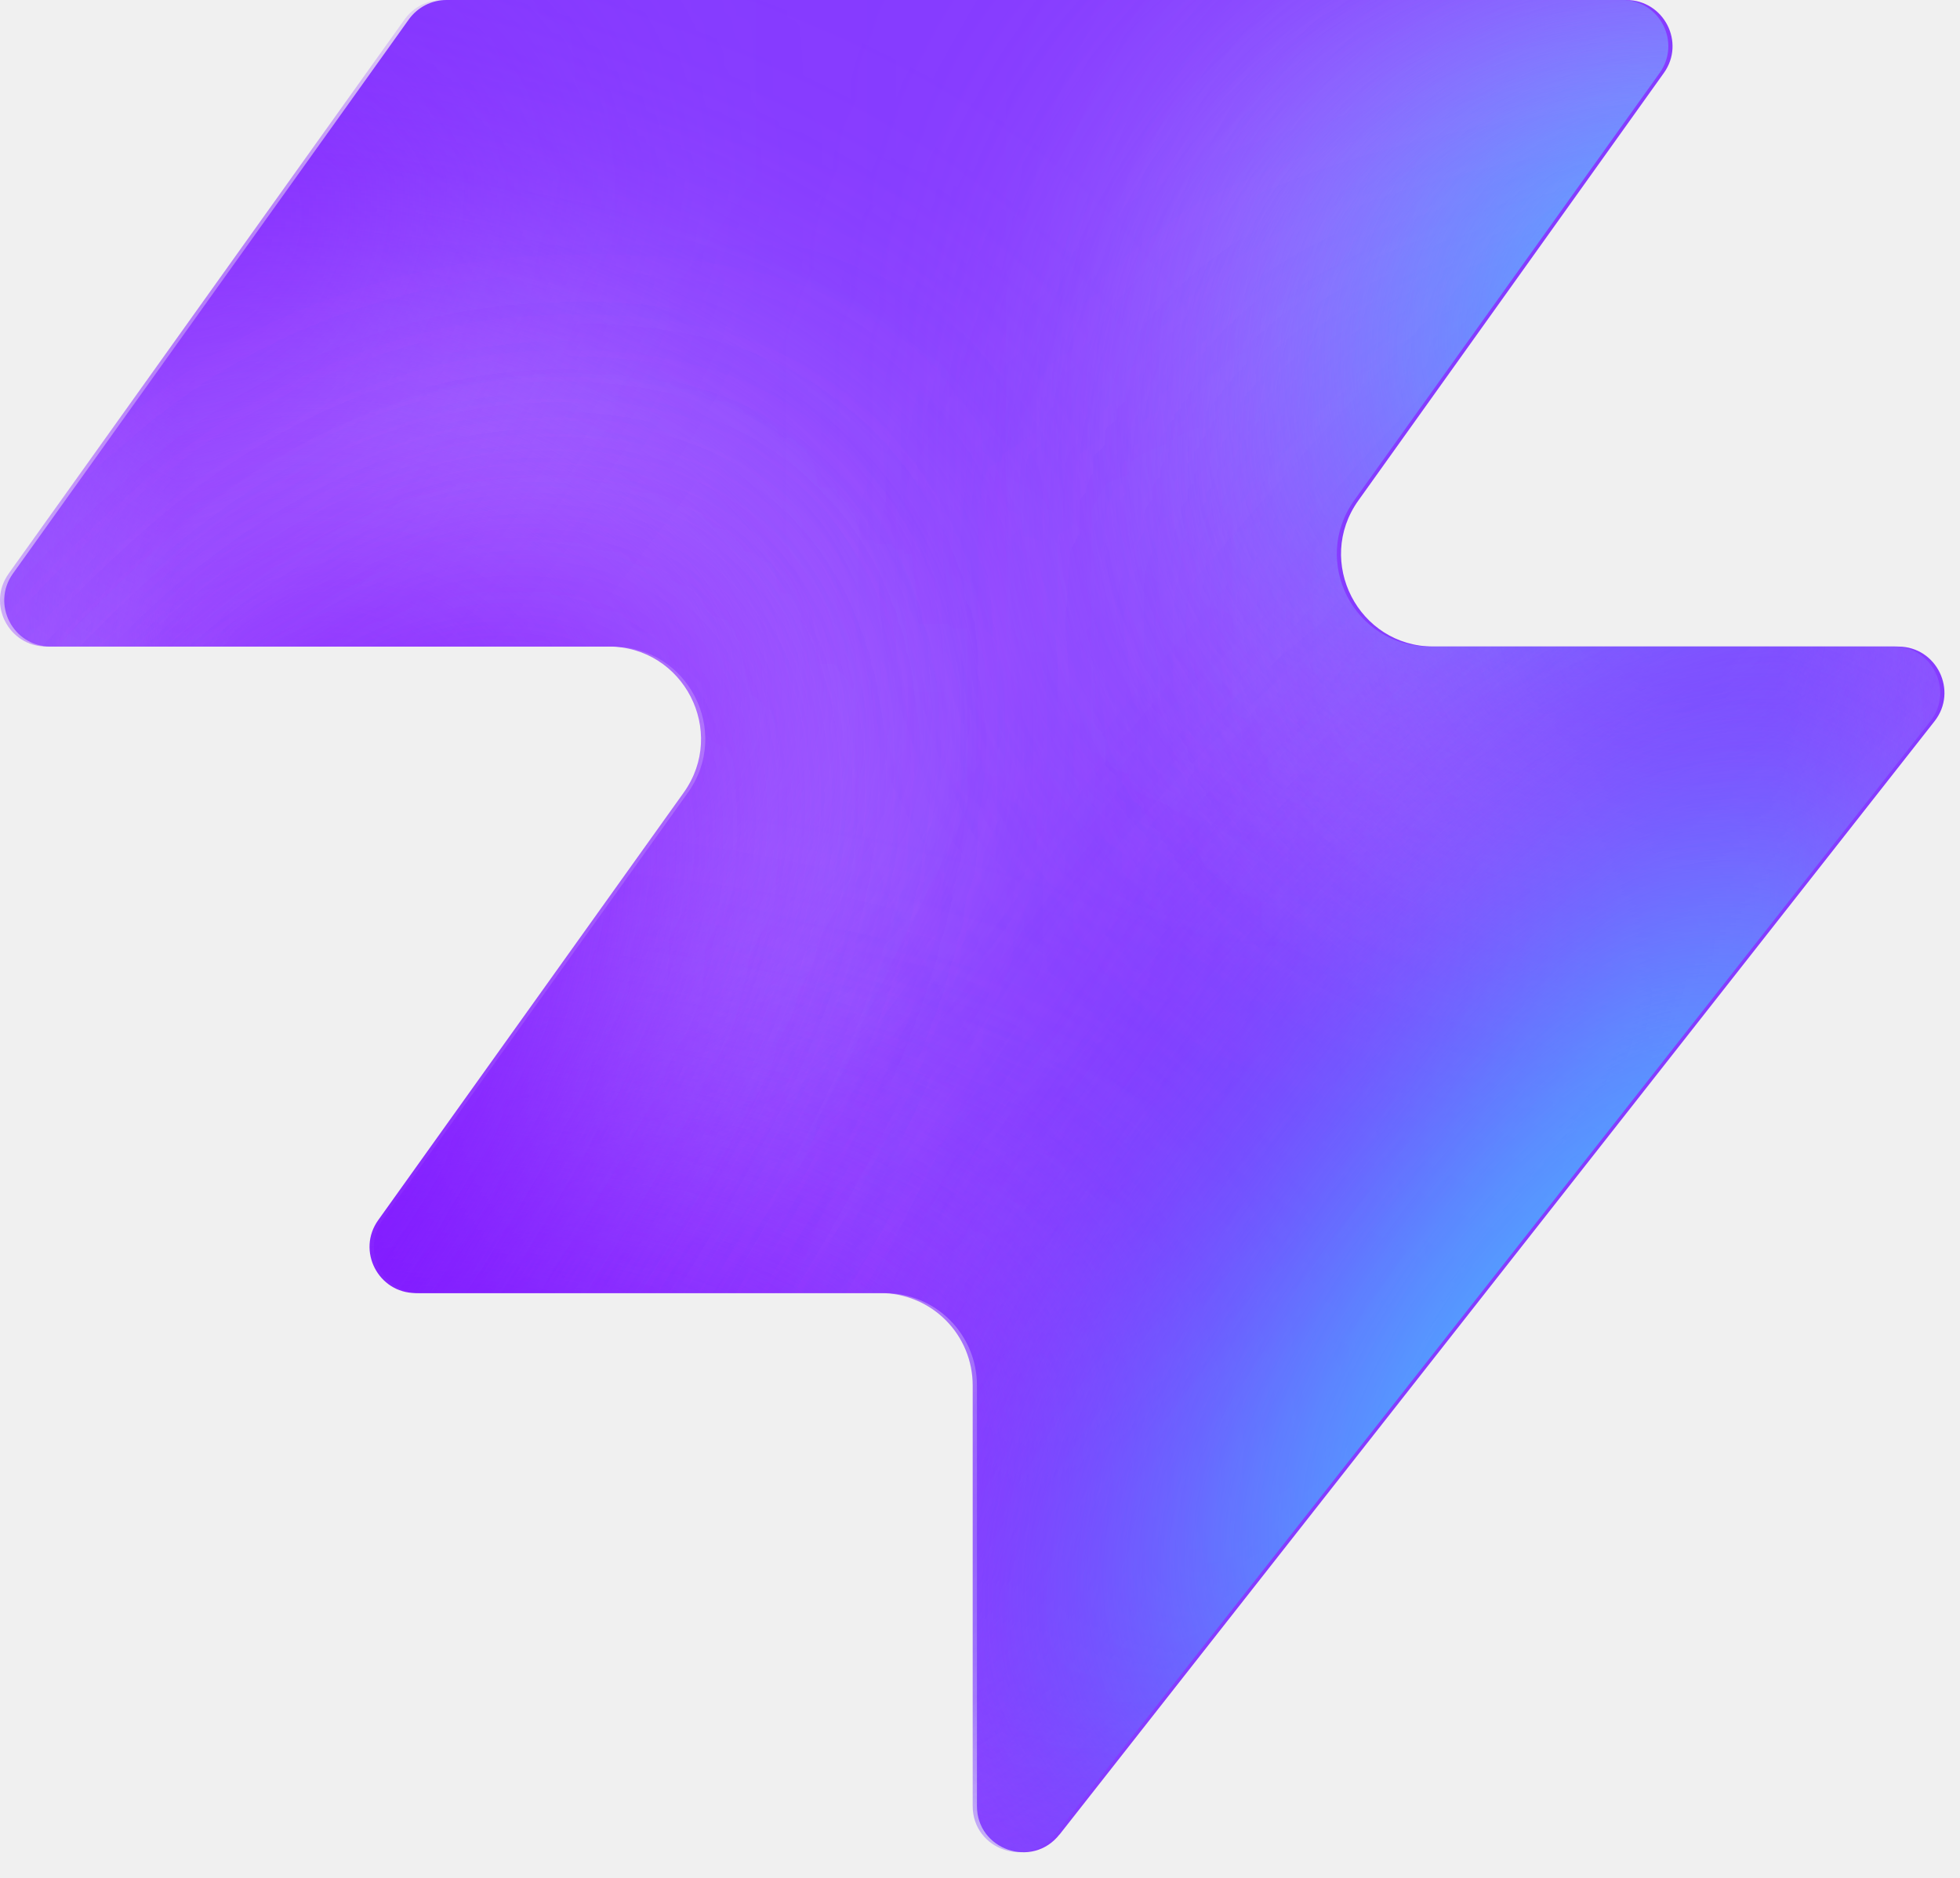
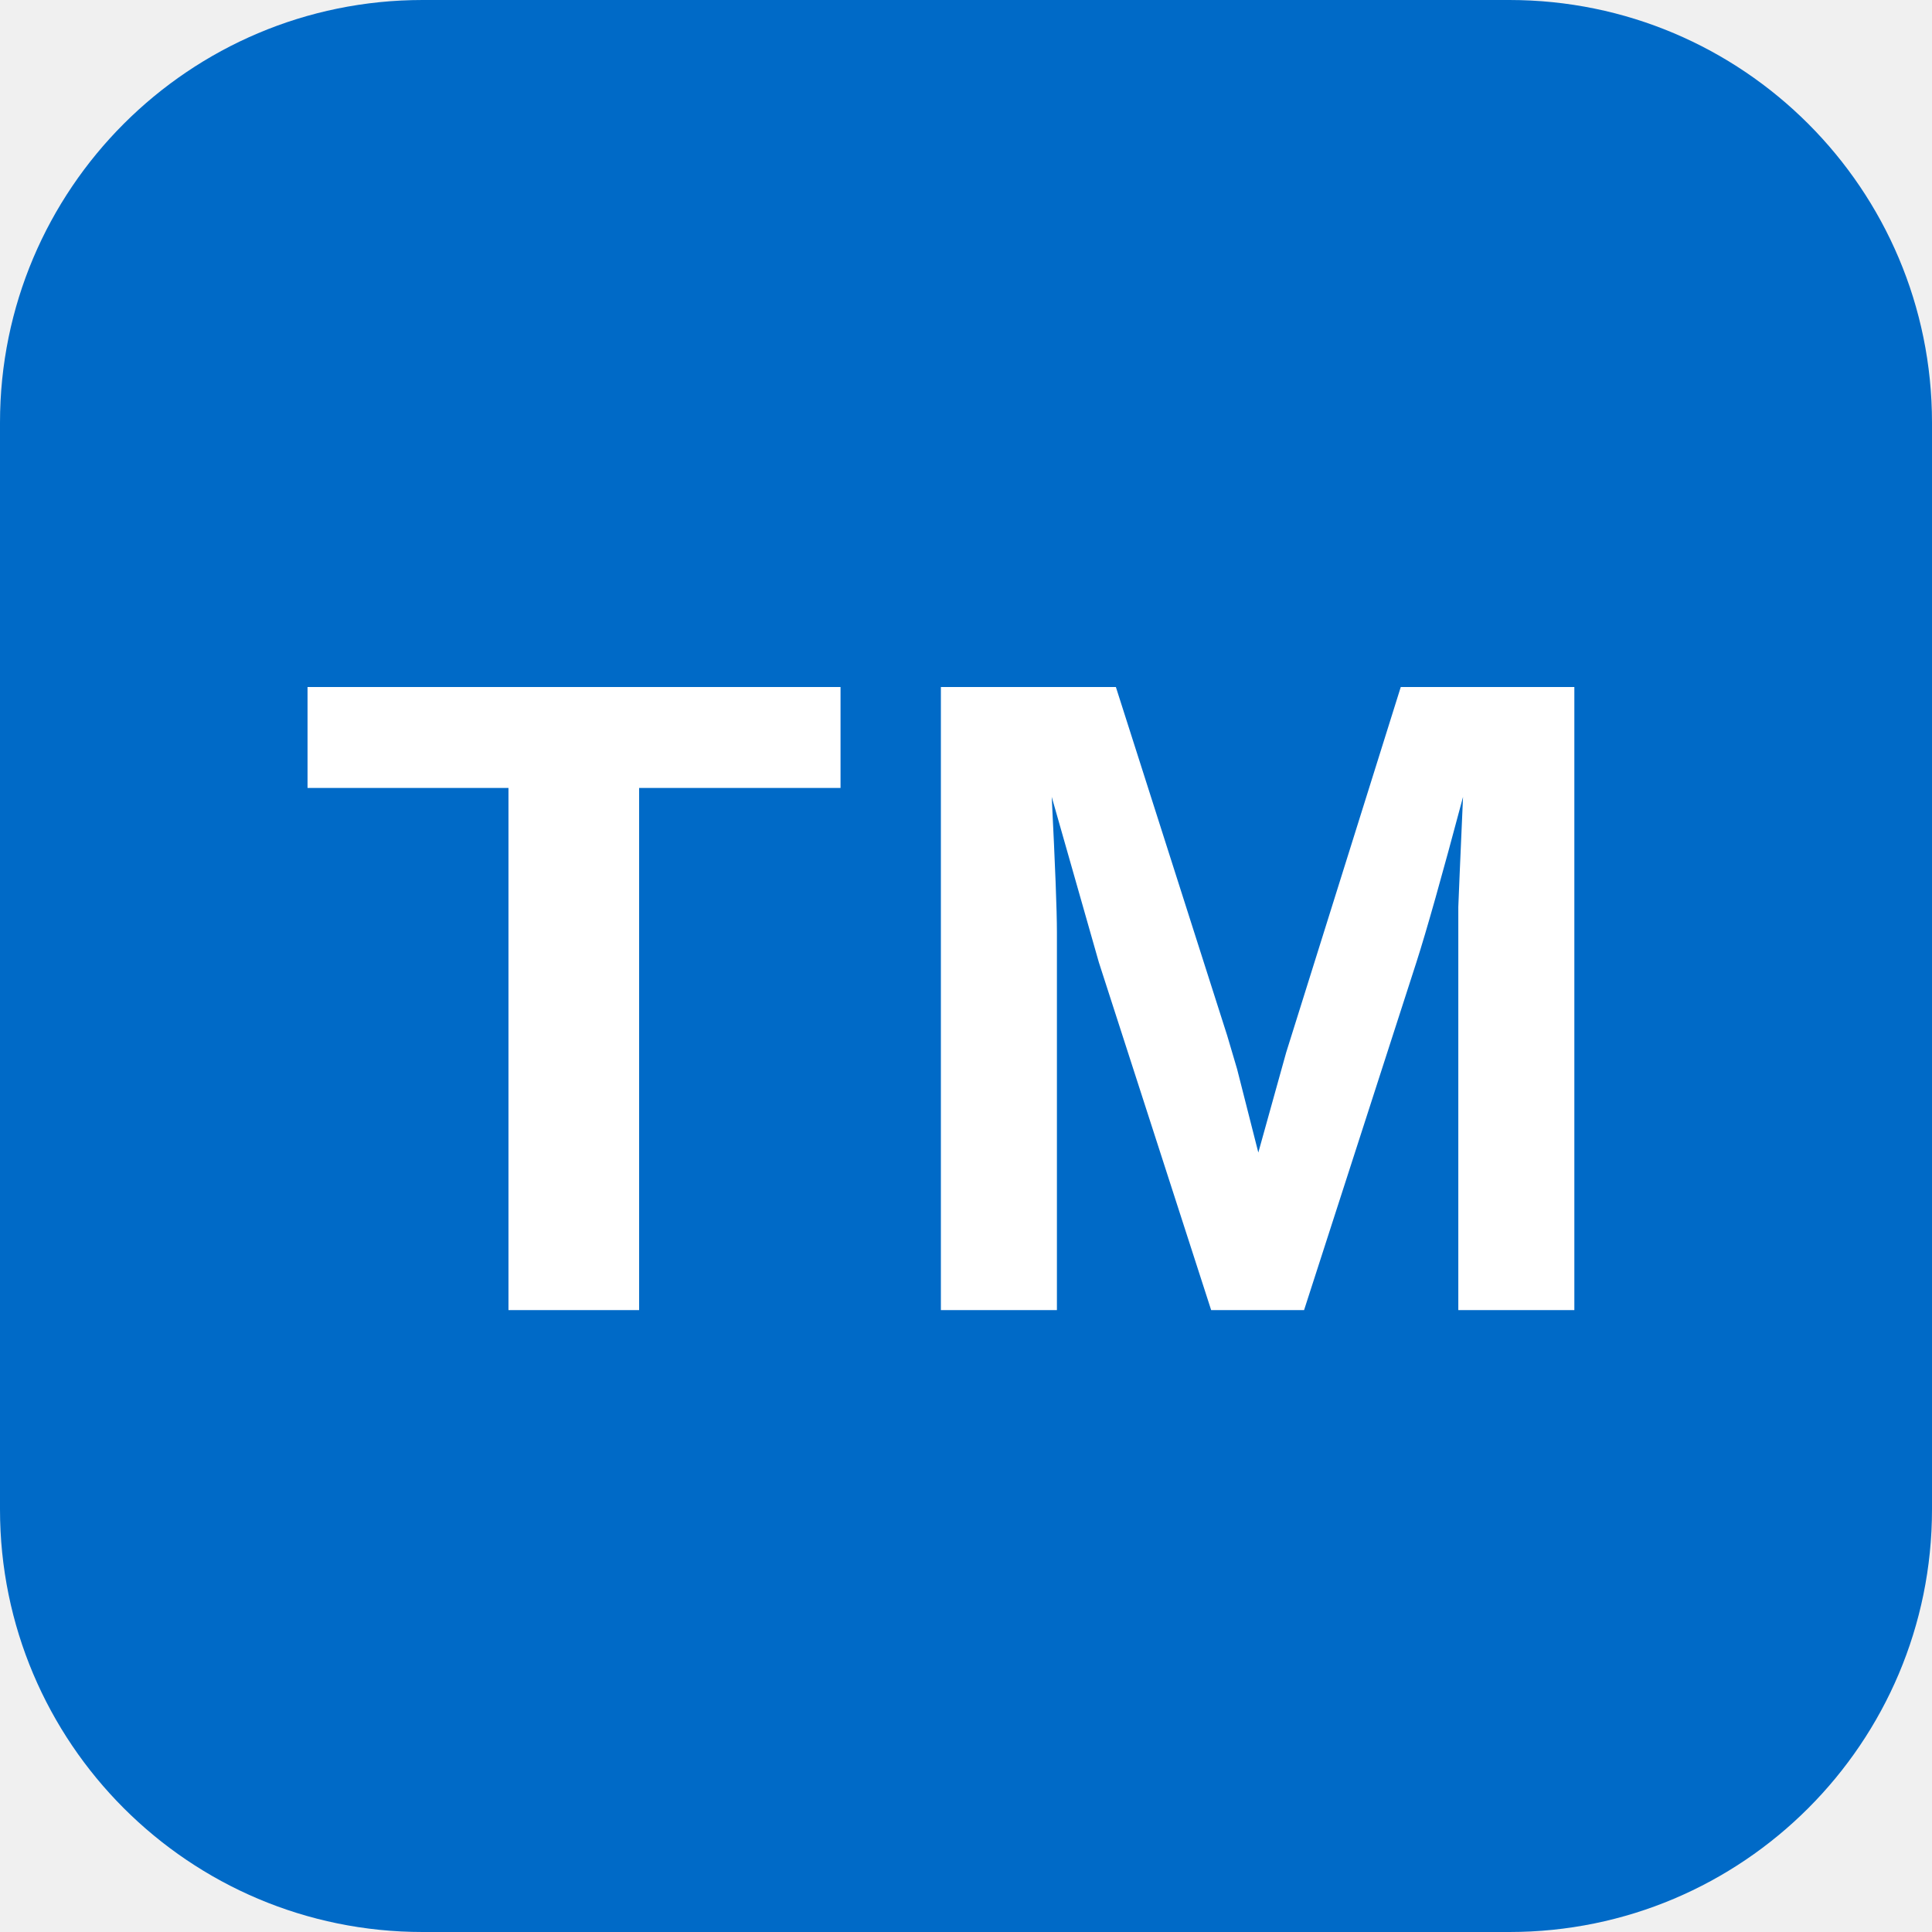
- <svg xmlns="http://www.w3.org/2000/svg" width="48" height="46" fill="none" viewBox="0 0 48 46">
-   <path fill="#863bff" d="M25.946 44.938c-.664.845-2.021.375-2.021-.698V33.937a2.26 2.26 0 0 0-2.262-2.262H10.287c-.92 0-1.456-1.04-.92-1.788l7.48-10.471c1.07-1.497 0-3.578-1.842-3.578H1.237c-.92 0-1.456-1.04-.92-1.788L10.013.474c.214-.297.556-.474.92-.474h28.894c.92 0 1.456 1.04.92 1.788l-7.48 10.471c-1.07 1.498 0 3.579 1.842 3.579h11.377c.943 0 1.473 1.088.89 1.83L25.947 44.94z" style="fill:#863bff;fill:color(display-p3 .525 .23 1);fill-opacity:1" />
-   <mask id="a" width="48" height="46" x="0" y="0" maskUnits="userSpaceOnUse" style="mask-type:alpha">
-     <path fill="#000" d="M25.842 44.938c-.664.844-2.021.375-2.021-.698V33.937a2.26 2.26 0 0 0-2.262-2.262H10.183c-.92 0-1.456-1.04-.92-1.788l7.48-10.471c1.07-1.498 0-3.579-1.842-3.579H1.133c-.92 0-1.456-1.04-.92-1.787L9.91.473c.214-.297.556-.474.92-.474h28.894c.92 0 1.456 1.04.92 1.788l-7.48 10.471c-1.07 1.498 0 3.578 1.842 3.578h11.377c.943 0 1.473 1.088.89 1.832L25.843 44.94z" style="fill:#000;fill-opacity:1" />
-   </mask>
-   <g mask="url(#a)">
-     <g filter="url(#b)">
-       <ellipse cx="5.508" cy="14.704" fill="#ede6ff" rx="5.508" ry="14.704" style="fill:#ede6ff;fill:color(display-p3 .927 .903 1);fill-opacity:1" transform="matrix(.00324 1 1 -.00324 -4.47 31.516)" />
-     </g>
-     <g filter="url(#c)">
-       <ellipse cx="10.399" cy="29.851" fill="#ede6ff" rx="10.399" ry="29.851" style="fill:#ede6ff;fill:color(display-p3 .927 .903 1);fill-opacity:1" transform="matrix(.00324 1 1 -.00324 -39.328 7.883)" />
-     </g>
-     <g filter="url(#d)">
-       <ellipse cx="5.508" cy="30.487" fill="#7e14ff" rx="5.508" ry="30.487" style="fill:#7e14ff;fill:color(display-p3 .492 .077 1);fill-opacity:1" transform="rotate(89.814 -25.913 -14.639)scale(1 -1)" />
-     </g>
-     <g filter="url(#e)">
-       <ellipse cx="5.508" cy="30.599" fill="#7e14ff" rx="5.508" ry="30.599" style="fill:#7e14ff;fill:color(display-p3 .492 .077 1);fill-opacity:1" transform="rotate(89.814 -32.644 -3.334)scale(1 -1)" />
-     </g>
-     <g filter="url(#f)">
-       <ellipse cx="5.508" cy="30.599" fill="#7e14ff" rx="5.508" ry="30.599" style="fill:#7e14ff;fill:color(display-p3 .492 .077 1);fill-opacity:1" transform="matrix(.00324 1 1 -.00324 -34.34 30.47)" />
-     </g>
-     <g filter="url(#g)">
-       <ellipse cx="14.072" cy="22.078" fill="#ede6ff" rx="14.072" ry="22.078" style="fill:#ede6ff;fill:color(display-p3 .927 .903 1);fill-opacity:1" transform="rotate(93.35 24.506 48.493)scale(-1 1)" />
-     </g>
-     <g filter="url(#h)">
-       <ellipse cx="3.47" cy="21.501" fill="#7e14ff" rx="3.47" ry="21.501" style="fill:#7e14ff;fill:color(display-p3 .492 .077 1);fill-opacity:1" transform="rotate(89.009 28.708 47.59)scale(-1 1)" />
-     </g>
-     <g filter="url(#i)">
-       <ellipse cx="3.47" cy="21.501" fill="#7e14ff" rx="3.47" ry="21.501" style="fill:#7e14ff;fill:color(display-p3 .492 .077 1);fill-opacity:1" transform="rotate(89.009 28.708 47.59)scale(-1 1)" />
-     </g>
-     <g filter="url(#j)">
-       <ellipse cx=".387" cy="8.972" fill="#7e14ff" rx="4.407" ry="29.108" style="fill:#7e14ff;fill:color(display-p3 .492 .077 1);fill-opacity:1" transform="rotate(39.51 .387 8.972)" />
-     </g>
-     <g filter="url(#k)">
-       <ellipse cx="47.523" cy="-6.092" fill="#7e14ff" rx="4.407" ry="29.108" style="fill:#7e14ff;fill:color(display-p3 .492 .077 1);fill-opacity:1" transform="rotate(37.892 47.523 -6.092)" />
-     </g>
-     <g filter="url(#l)">
-       <ellipse cx="41.412" cy="6.333" fill="#47bfff" rx="5.971" ry="9.665" style="fill:#47bfff;fill:color(display-p3 .28 .748 1);fill-opacity:1" transform="rotate(37.892 41.412 6.333)" />
-     </g>
-     <g filter="url(#m)">
-       <ellipse cx="-1.879" cy="38.332" fill="#7e14ff" rx="4.407" ry="29.108" style="fill:#7e14ff;fill:color(display-p3 .492 .077 1);fill-opacity:1" transform="rotate(37.892 -1.88 38.332)" />
-     </g>
-     <g filter="url(#n)">
-       <ellipse cx="-1.879" cy="38.332" fill="#7e14ff" rx="4.407" ry="29.108" style="fill:#7e14ff;fill:color(display-p3 .492 .077 1);fill-opacity:1" transform="rotate(37.892 -1.88 38.332)" />
-     </g>
-     <g filter="url(#o)">
-       <ellipse cx="35.651" cy="29.907" fill="#7e14ff" rx="4.407" ry="29.108" style="fill:#7e14ff;fill:color(display-p3 .492 .077 1);fill-opacity:1" transform="rotate(37.892 35.651 29.907)" />
-     </g>
-     <g filter="url(#p)">
-       <ellipse cx="38.418" cy="32.4" fill="#47bfff" rx="5.971" ry="15.297" style="fill:#47bfff;fill:color(display-p3 .28 .748 1);fill-opacity:1" transform="rotate(37.892 38.418 32.4)" />
-     </g>
-   </g>
-   <defs>
-     <filter id="b" width="60.045" height="41.654" x="-19.77" y="16.149" color-interpolation-filters="sRGB" filterUnits="userSpaceOnUse">
-       <feFlood flood-opacity="0" result="BackgroundImageFix" />
-       <feBlend in="SourceGraphic" in2="BackgroundImageFix" result="shape" />
-       <feGaussianBlur result="effect1_foregroundBlur_2002_17158" stdDeviation="7.659" />
-     </filter>
-     <filter id="c" width="90.34" height="51.437" x="-54.613" y="-7.533" color-interpolation-filters="sRGB" filterUnits="userSpaceOnUse">
-       <feFlood flood-opacity="0" result="BackgroundImageFix" />
-       <feBlend in="SourceGraphic" in2="BackgroundImageFix" result="shape" />
-       <feGaussianBlur result="effect1_foregroundBlur_2002_17158" stdDeviation="7.659" />
-     </filter>
-     <filter id="d" width="79.355" height="29.4" x="-49.64" y="2.03" color-interpolation-filters="sRGB" filterUnits="userSpaceOnUse">
-       <feFlood flood-opacity="0" result="BackgroundImageFix" />
-       <feBlend in="SourceGraphic" in2="BackgroundImageFix" result="shape" />
-       <feGaussianBlur result="effect1_foregroundBlur_2002_17158" stdDeviation="4.596" />
-     </filter>
-     <filter id="e" width="79.579" height="29.4" x="-45.045" y="20.029" color-interpolation-filters="sRGB" filterUnits="userSpaceOnUse">
-       <feFlood flood-opacity="0" result="BackgroundImageFix" />
-       <feBlend in="SourceGraphic" in2="BackgroundImageFix" result="shape" />
-       <feGaussianBlur result="effect1_foregroundBlur_2002_17158" stdDeviation="4.596" />
-     </filter>
-     <filter id="f" width="79.579" height="29.4" x="-43.513" y="21.178" color-interpolation-filters="sRGB" filterUnits="userSpaceOnUse">
-       <feFlood flood-opacity="0" result="BackgroundImageFix" />
-       <feBlend in="SourceGraphic" in2="BackgroundImageFix" result="shape" />
-       <feGaussianBlur result="effect1_foregroundBlur_2002_17158" stdDeviation="4.596" />
-     </filter>
-     <filter id="g" width="74.749" height="58.852" x="15.756" y="-17.901" color-interpolation-filters="sRGB" filterUnits="userSpaceOnUse">
-       <feFlood flood-opacity="0" result="BackgroundImageFix" />
-       <feBlend in="SourceGraphic" in2="BackgroundImageFix" result="shape" />
-       <feGaussianBlur result="effect1_foregroundBlur_2002_17158" stdDeviation="7.659" />
-     </filter>
-     <filter id="h" width="61.377" height="25.362" x="23.548" y="2.284" color-interpolation-filters="sRGB" filterUnits="userSpaceOnUse">
-       <feFlood flood-opacity="0" result="BackgroundImageFix" />
-       <feBlend in="SourceGraphic" in2="BackgroundImageFix" result="shape" />
-       <feGaussianBlur result="effect1_foregroundBlur_2002_17158" stdDeviation="4.596" />
-     </filter>
-     <filter id="i" width="61.377" height="25.362" x="23.548" y="2.284" color-interpolation-filters="sRGB" filterUnits="userSpaceOnUse">
-       <feFlood flood-opacity="0" result="BackgroundImageFix" />
-       <feBlend in="SourceGraphic" in2="BackgroundImageFix" result="shape" />
-       <feGaussianBlur result="effect1_foregroundBlur_2002_17158" stdDeviation="4.596" />
-     </filter>
-     <filter id="j" width="56.045" height="63.649" x="-27.636" y="-22.853" color-interpolation-filters="sRGB" filterUnits="userSpaceOnUse">
-       <feFlood flood-opacity="0" result="BackgroundImageFix" />
-       <feBlend in="SourceGraphic" in2="BackgroundImageFix" result="shape" />
-       <feGaussianBlur result="effect1_foregroundBlur_2002_17158" stdDeviation="4.596" />
-     </filter>
-     <filter id="k" width="54.814" height="64.646" x="20.116" y="-38.415" color-interpolation-filters="sRGB" filterUnits="userSpaceOnUse">
-       <feFlood flood-opacity="0" result="BackgroundImageFix" />
-       <feBlend in="SourceGraphic" in2="BackgroundImageFix" result="shape" />
-       <feGaussianBlur result="effect1_foregroundBlur_2002_17158" stdDeviation="4.596" />
-     </filter>
-     <filter id="l" width="33.541" height="35.313" x="24.641" y="-11.323" color-interpolation-filters="sRGB" filterUnits="userSpaceOnUse">
-       <feFlood flood-opacity="0" result="BackgroundImageFix" />
-       <feBlend in="SourceGraphic" in2="BackgroundImageFix" result="shape" />
-       <feGaussianBlur result="effect1_foregroundBlur_2002_17158" stdDeviation="4.596" />
-     </filter>
-     <filter id="m" width="54.814" height="64.646" x="-29.286" y="6.009" color-interpolation-filters="sRGB" filterUnits="userSpaceOnUse">
-       <feFlood flood-opacity="0" result="BackgroundImageFix" />
-       <feBlend in="SourceGraphic" in2="BackgroundImageFix" result="shape" />
-       <feGaussianBlur result="effect1_foregroundBlur_2002_17158" stdDeviation="4.596" />
-     </filter>
-     <filter id="n" width="54.814" height="64.646" x="-29.286" y="6.009" color-interpolation-filters="sRGB" filterUnits="userSpaceOnUse">
-       <feFlood flood-opacity="0" result="BackgroundImageFix" />
-       <feBlend in="SourceGraphic" in2="BackgroundImageFix" result="shape" />
-       <feGaussianBlur result="effect1_foregroundBlur_2002_17158" stdDeviation="4.596" />
-     </filter>
-     <filter id="o" width="54.814" height="64.646" x="8.244" y="-2.416" color-interpolation-filters="sRGB" filterUnits="userSpaceOnUse">
-       <feFlood flood-opacity="0" result="BackgroundImageFix" />
-       <feBlend in="SourceGraphic" in2="BackgroundImageFix" result="shape" />
-       <feGaussianBlur result="effect1_foregroundBlur_2002_17158" stdDeviation="4.596" />
-     </filter>
-     <filter id="p" width="39.409" height="43.623" x="18.713" y="10.588" color-interpolation-filters="sRGB" filterUnits="userSpaceOnUse">
-       <feFlood flood-opacity="0" result="BackgroundImageFix" />
-       <feBlend in="SourceGraphic" in2="BackgroundImageFix" result="shape" />
-       <feGaussianBlur result="effect1_foregroundBlur_2002_17158" stdDeviation="4.596" />
-     </filter>
-   </defs>
+ <svg xmlns="http://www.w3.org/2000/svg" width="64" height="64" viewBox="0 0 64 64">
+   <rect width="64" height="64" rx="14" fill="#006AC7" />
+   <text x="32" y="33" fill="#ffffff" font-family="'Geist', 'Helvetica Neue', Arial, sans-serif" font-size="30" font-weight="700" letter-spacing="1" text-anchor="middle" dominant-baseline="central">TM</text>
</svg>
